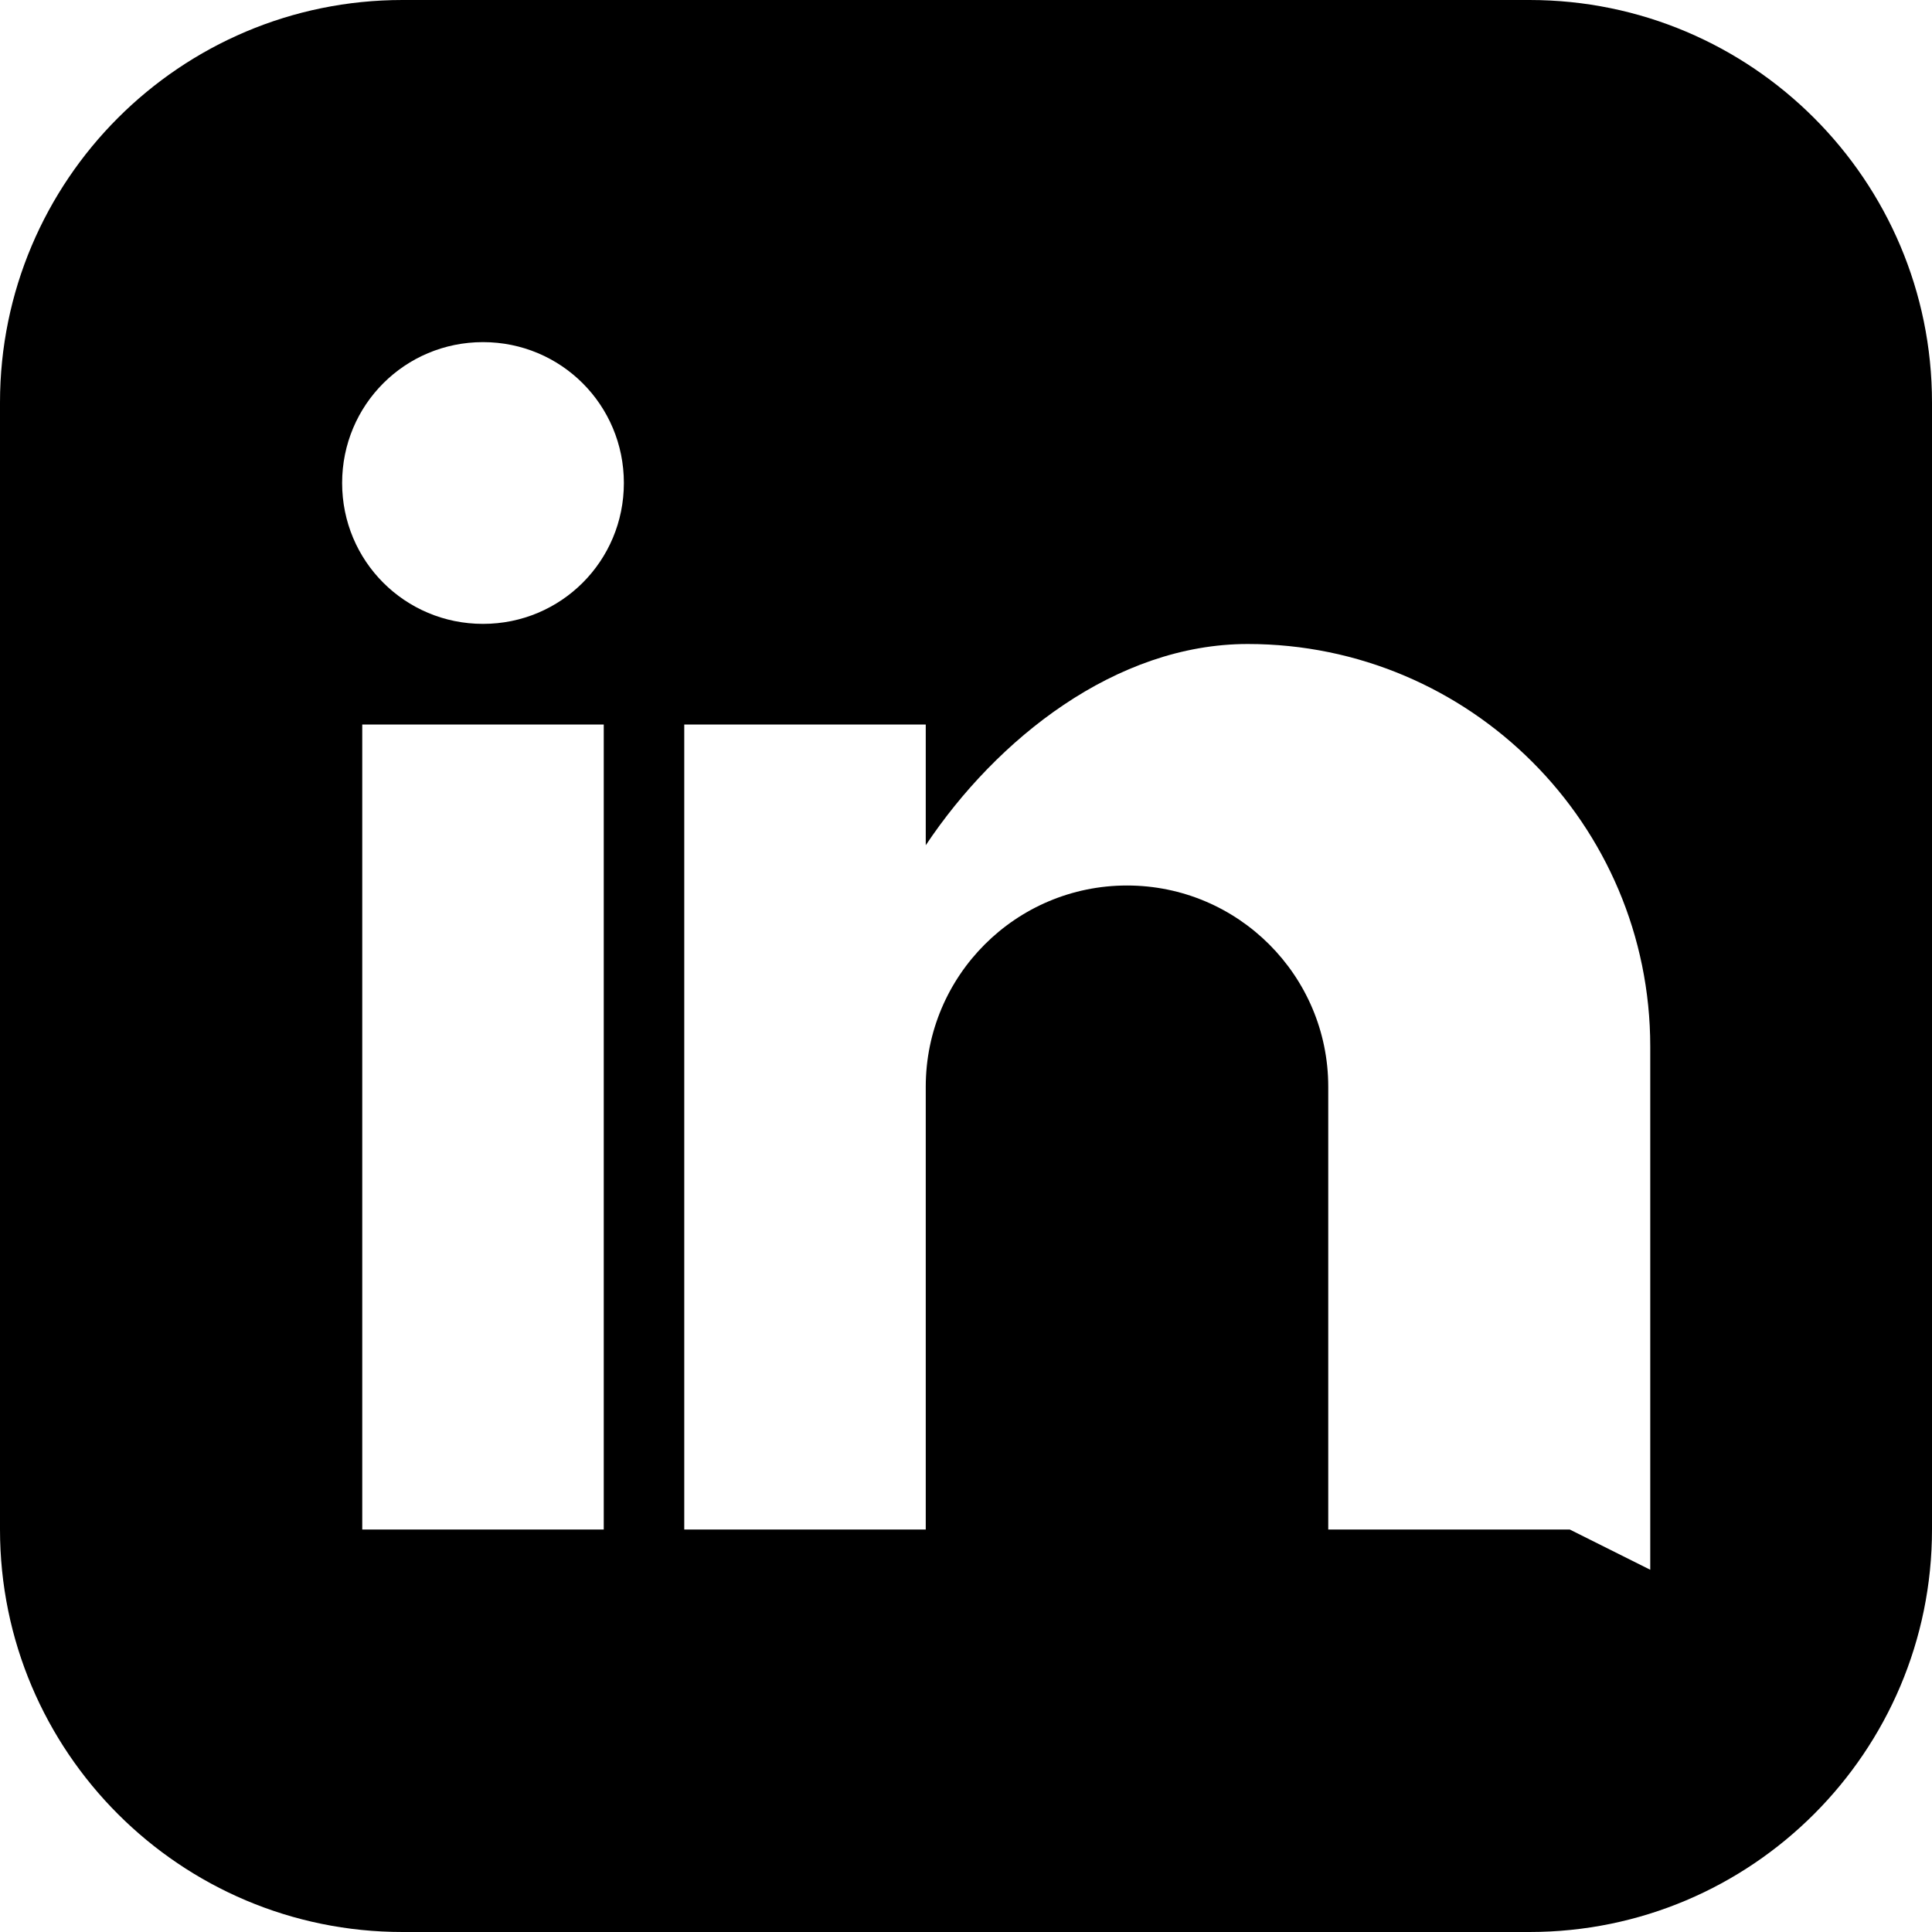
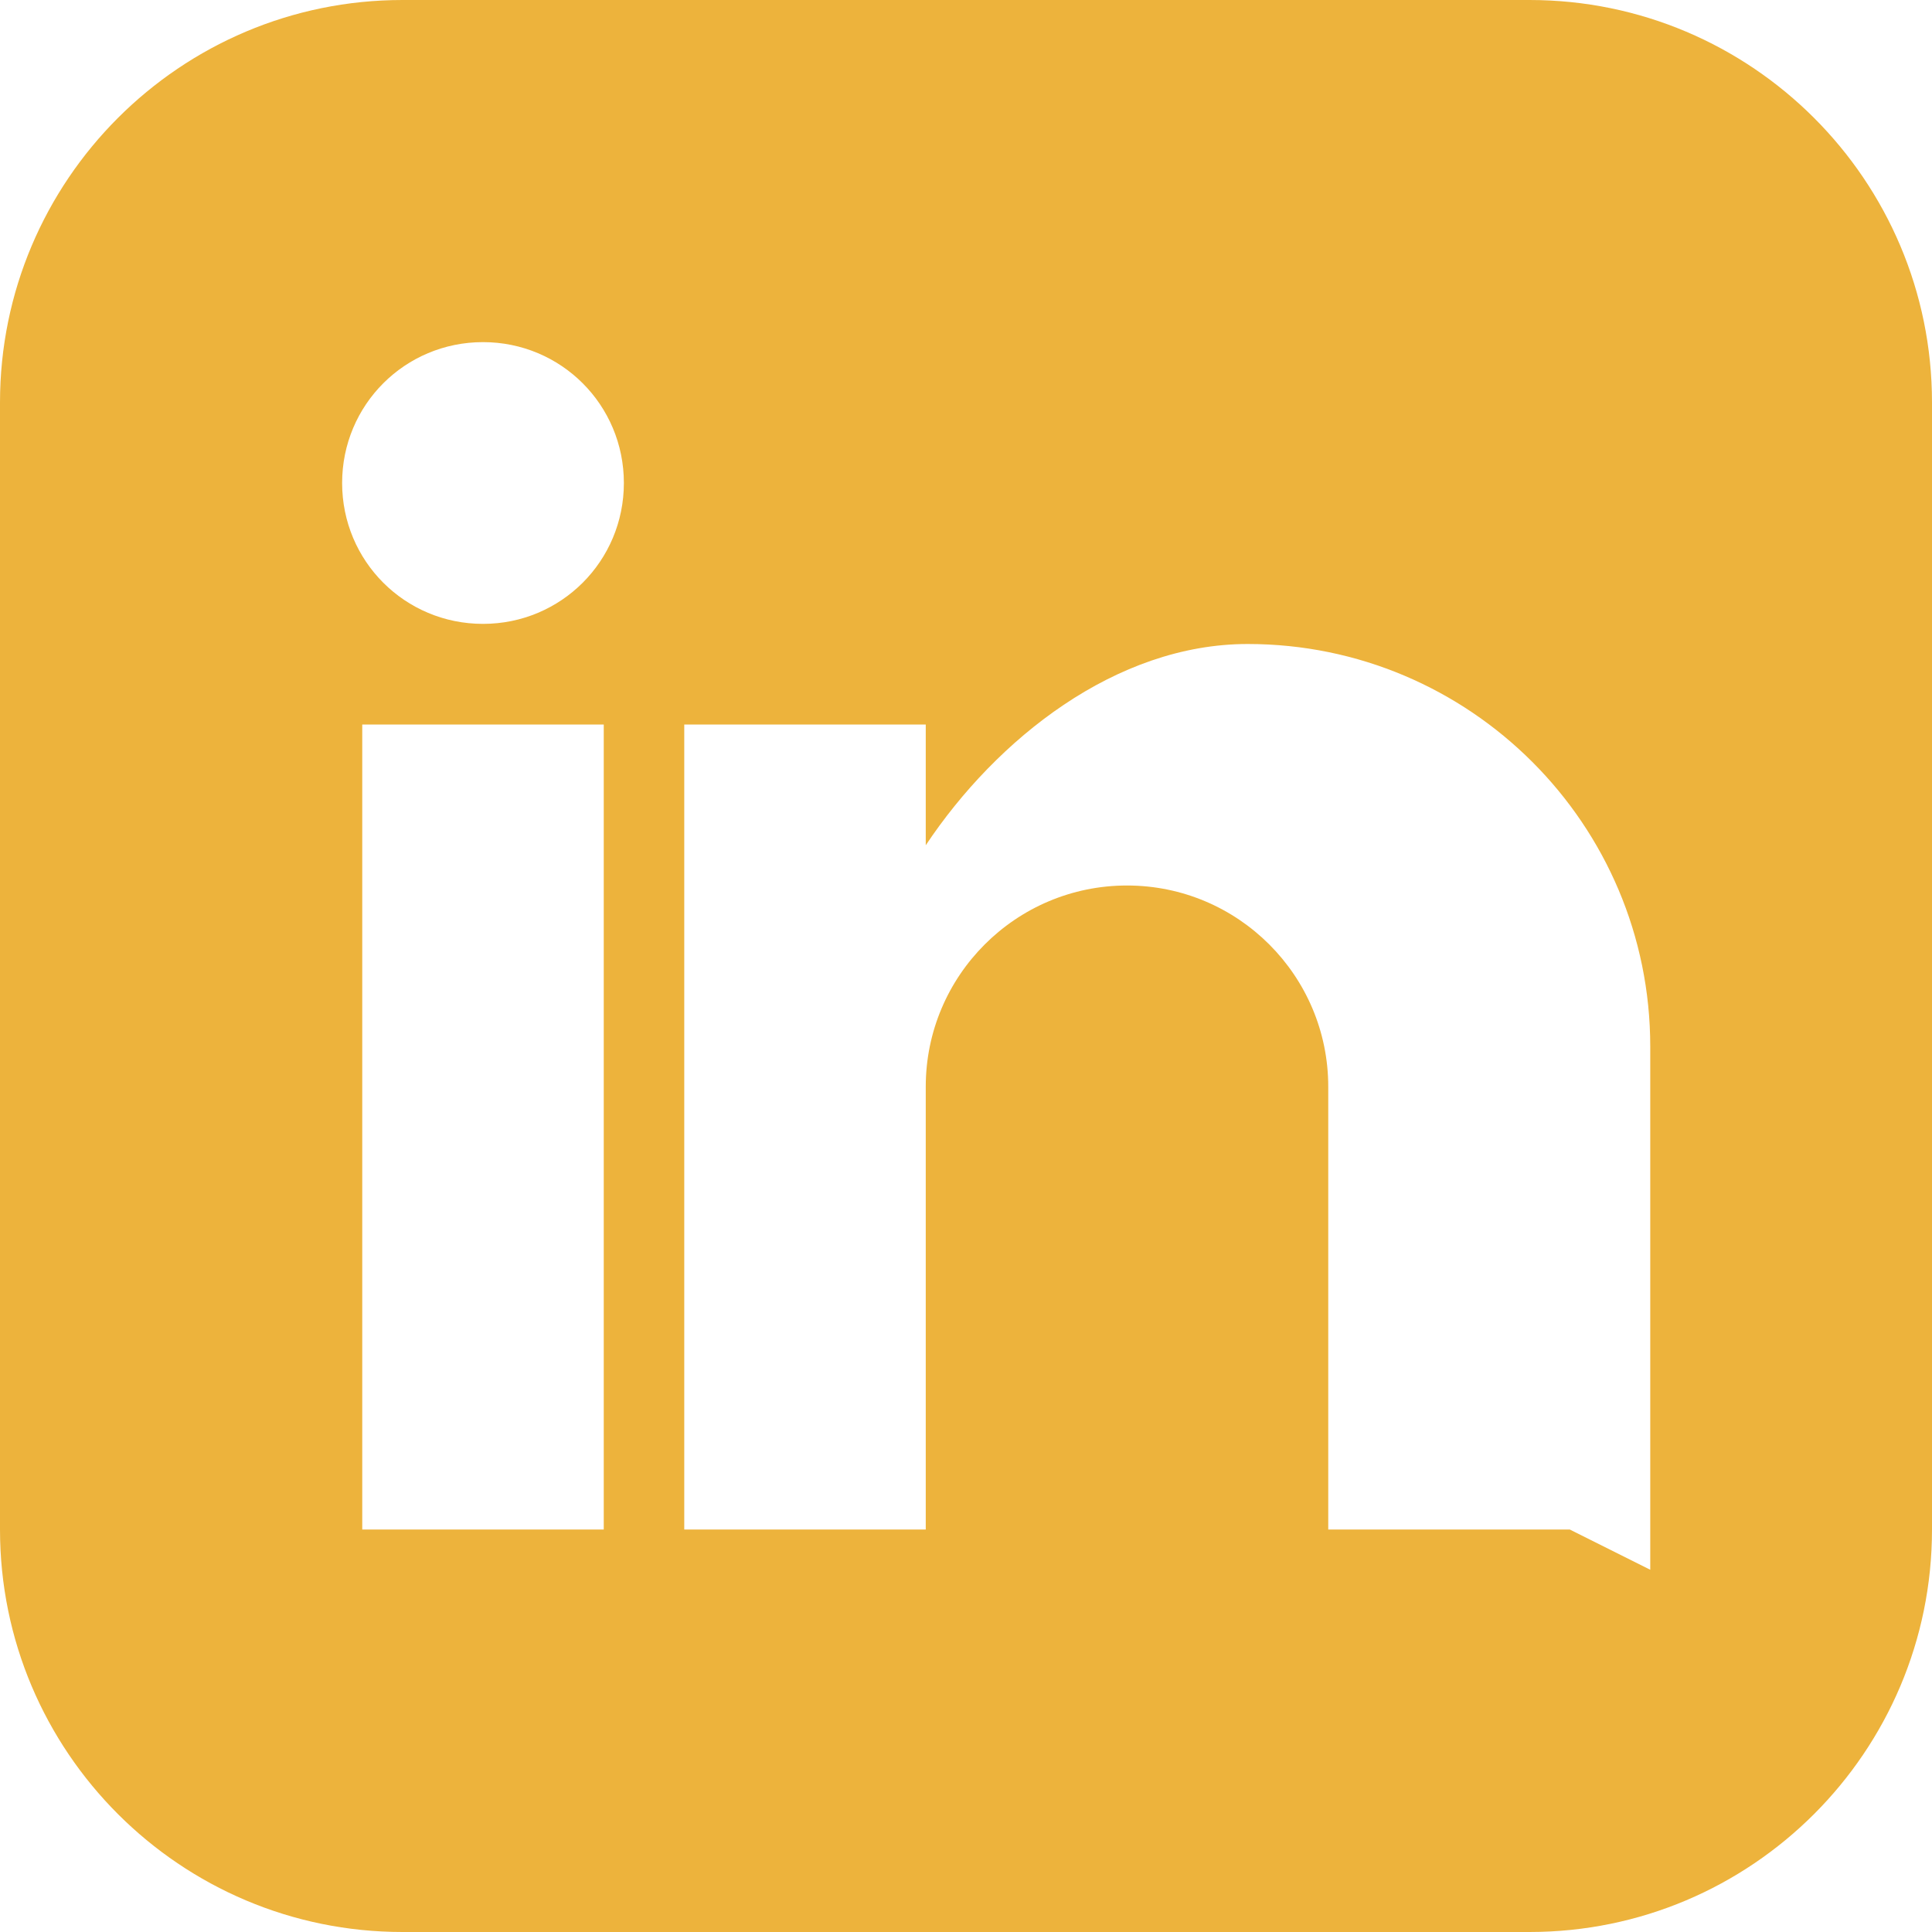
- <svg xmlns="http://www.w3.org/2000/svg" viewBox="0 0 24 24" class="text-amber-400" fill="currentColor">
+ <svg xmlns="http://www.w3.org/2000/svg" viewBox="0 0 24 24" fill="#EDB33C">
  <path d="M19 0h-14c-2.76 0-5 2.24-5 5v14c0 2.76 2.24 5 5 5h14c2.76 0 5-2.24 5-5v-14c0-2.76-2.24-5-5-5zm-11.5 19h-3v-10h3v10zm-1.5-11.25c-.97 0-1.75-.78-1.75-1.75s.78-1.75 1.75-1.75 1.75.78 1.75 1.75-.78 1.75-1.75 1.75zm13.5 11.25h-3v-5.5c0-1.38-1.12-2.5-2.5-2.5s-2.5 1.12-2.5 2.5v5.5h-3v-10h3v1.5c.88-1.32 2.36-2.5 4-2.5 2.76 0 5 2.24 5 5v6.5z" />
</svg>
